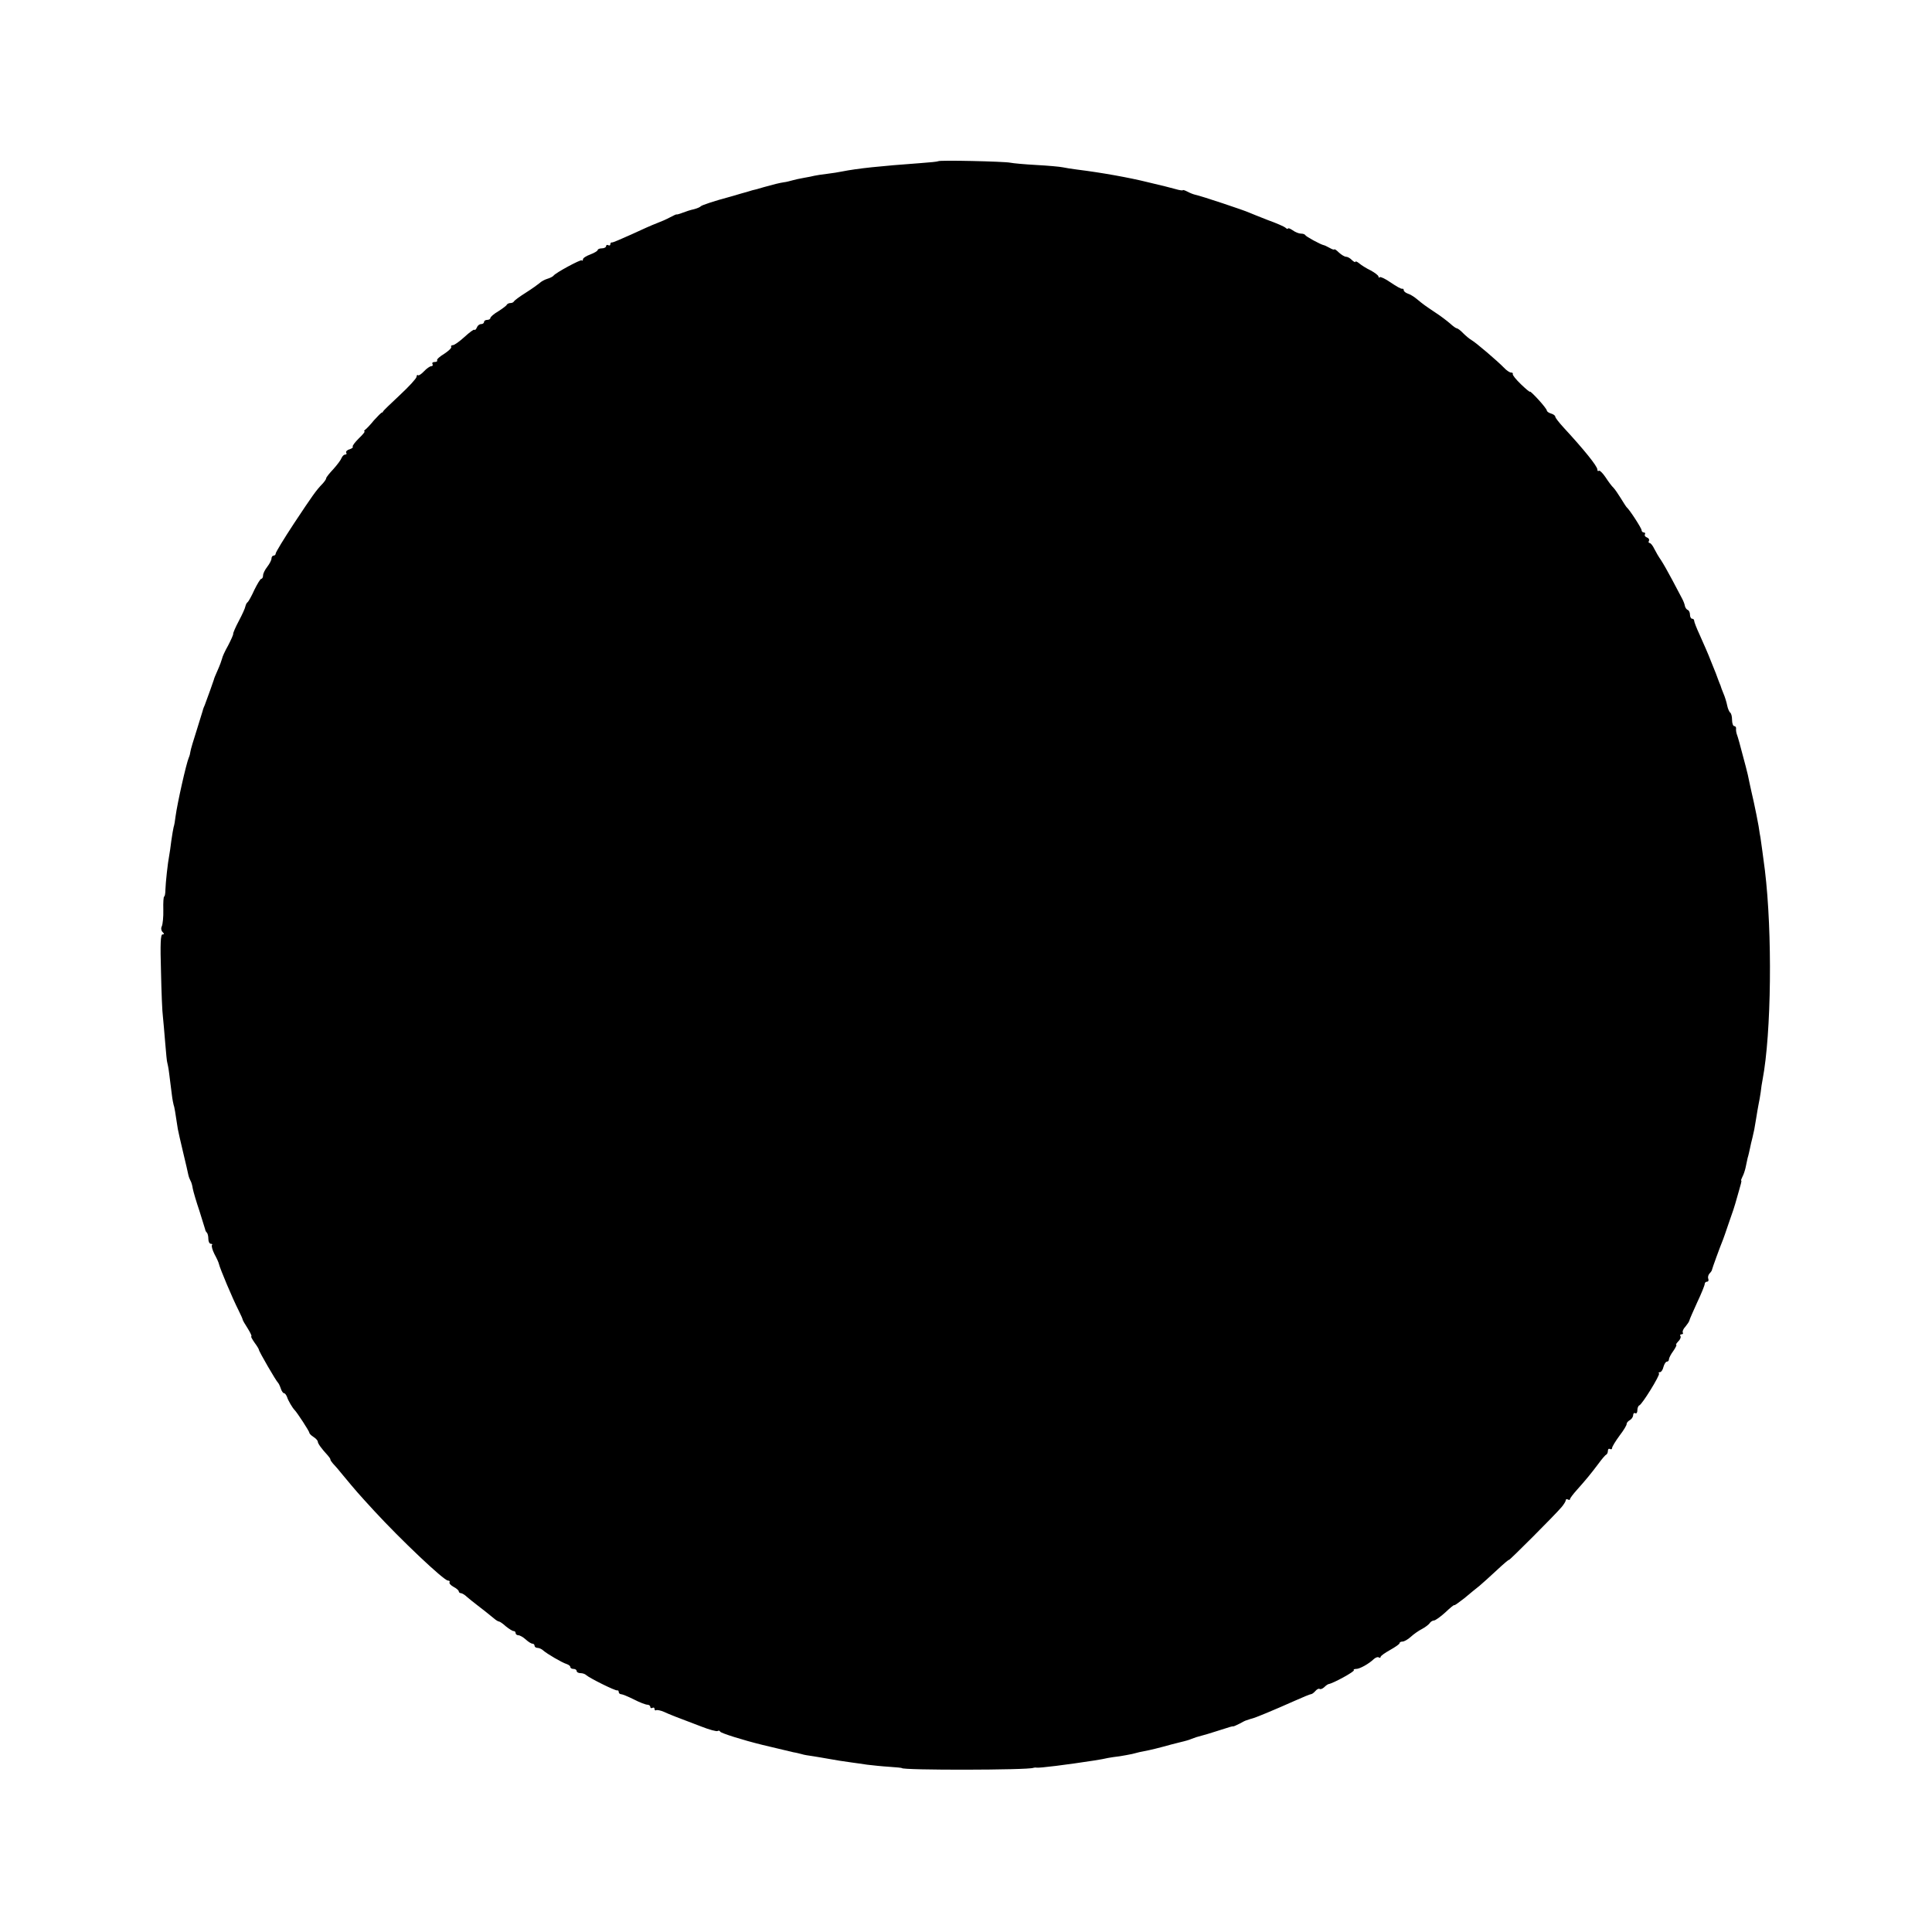
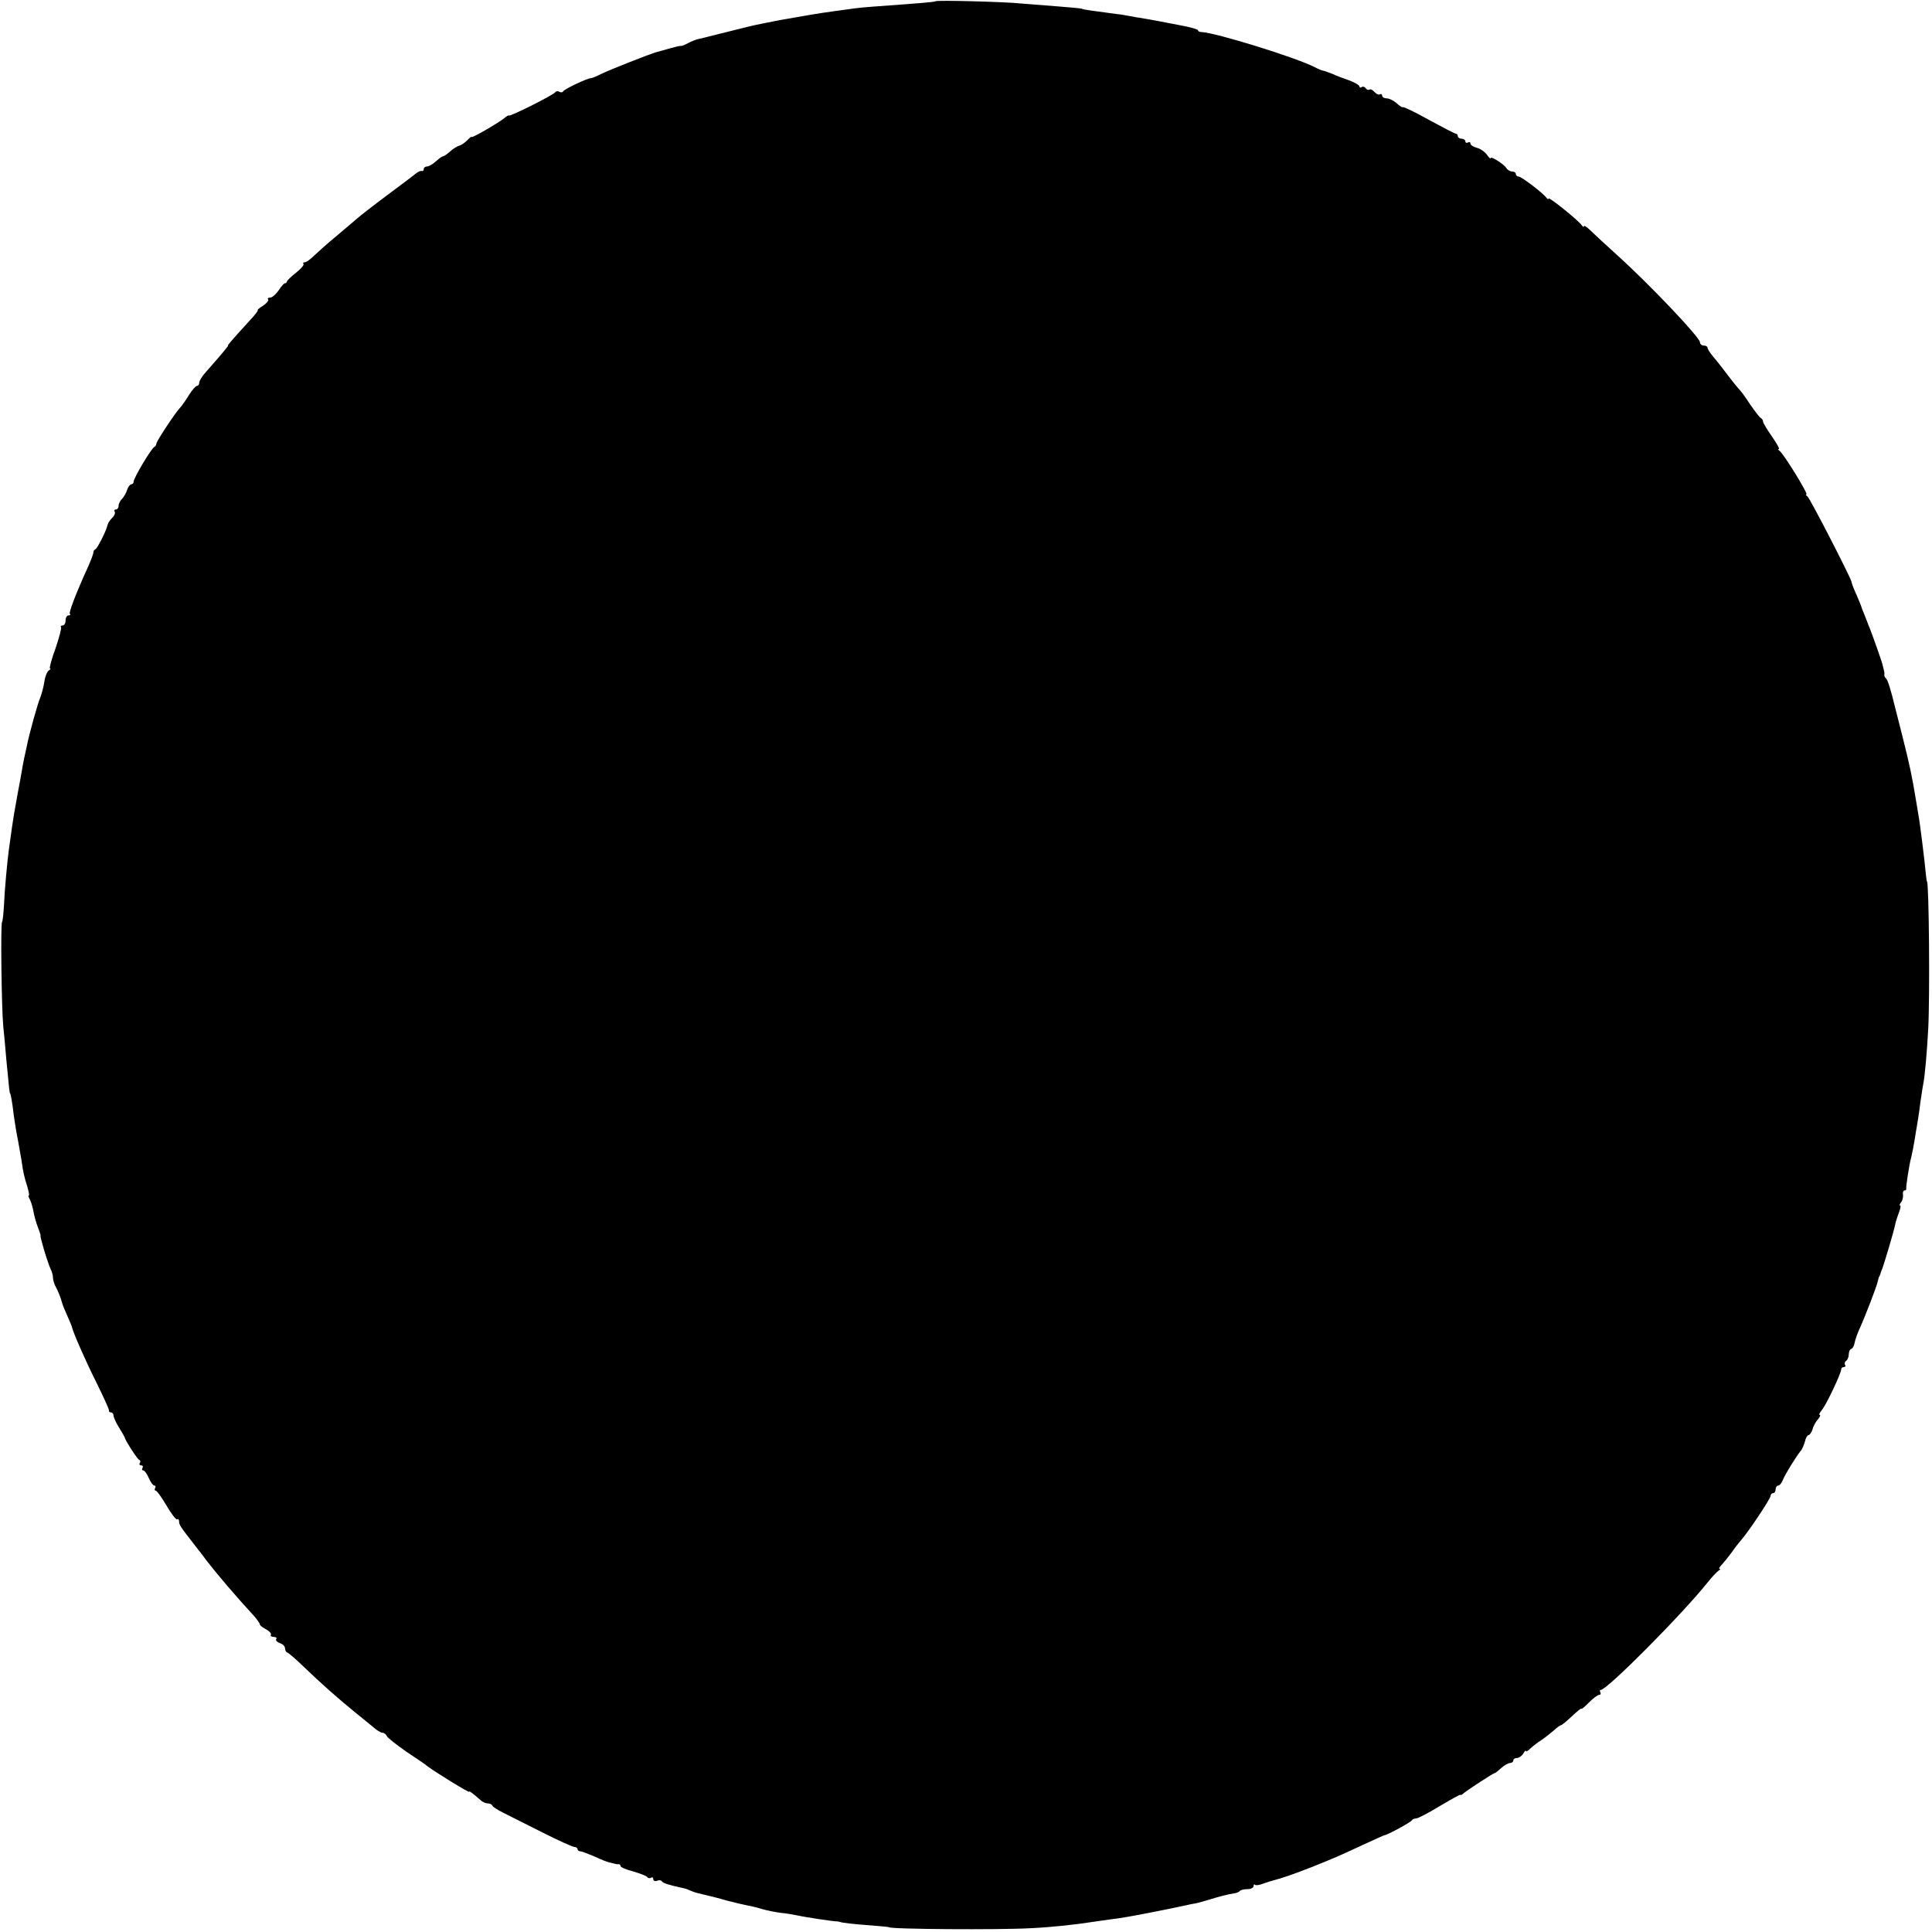
- <svg xmlns="http://www.w3.org/2000/svg" version="1.0" width="918pt" height="918pt" viewBox="0 0 918 918" preserveAspectRatio="xMidYMid meet">
-   <g transform="translate(0,918) scale(0.1,-0.1)" fill="#000000" stroke="none">
-     <path d="M4458 8414 c-2 -2 -40 -6 -84 -9 -192 -14 -298 -25 -374 -40 -14 -3 -45 -8 -70 -11 -25 -3 -52 -7 -60 -9 -8 -2 -31 -7 -50 -10 -19 -3 -44 -9 -55 -12 -11 -3 -29 -8 -40 -9 -25 -4 -40 -8 -95 -23 -25 -8 -49 -14 -55 -15 -5 -2 -30 -9 -55 -16 -25 -7 -49 -15 -55 -16 -68 -18 -131 -39 -135 -44 -3 -4 -17 -10 -32 -14 -15 -3 -40 -11 -55 -17 -15 -6 -28 -9 -28 -8 0 2 -13 -4 -30 -13 -16 -9 -46 -22 -65 -29 -19 -7 -73 -31 -120 -53 -47 -21 -88 -39 -92 -38 -5 1 -8 -3 -8 -9 0 -5 -4 -7 -10 -4 -5 3 -10 1 -10 -4 0 -6 -9 -11 -20 -11 -11 0 -20 -4 -20 -8 0 -4 -16 -14 -35 -21 -19 -7 -35 -17 -35 -23 0 -6 -3 -9 -6 -5 -5 5 -124 -59 -134 -73 -3 -4 -16 -11 -30 -15 -13 -4 -29 -13 -36 -20 -7 -6 -36 -27 -66 -46 -29 -18 -54 -37 -56 -41 -2 -5 -10 -8 -17 -8 -7 0 -15 -4 -17 -8 -1 -4 -20 -18 -40 -31 -21 -12 -38 -27 -38 -32 0 -5 -7 -9 -15 -9 -8 0 -15 -4 -15 -10 0 -5 -6 -10 -14 -10 -8 0 -17 -7 -20 -16 -4 -9 -9 -14 -12 -11 -3 3 -24 -13 -47 -34 -23 -21 -48 -39 -55 -39 -7 0 -11 -4 -8 -8 3 -5 -12 -19 -33 -33 -22 -13 -37 -27 -34 -31 2 -5 -3 -8 -12 -8 -9 0 -13 -4 -10 -10 3 -5 1 -10 -6 -10 -6 0 -22 -11 -34 -24 -13 -14 -26 -22 -29 -19 -3 4 -6 0 -7 -8 -1 -8 -37 -47 -80 -87 -43 -40 -79 -75 -79 -77 0 -3 -2 -5 -5 -5 -3 0 -20 -17 -38 -37 -17 -21 -36 -41 -42 -45 -5 -4 -7 -8 -3 -8 4 0 -8 -15 -27 -33 -19 -19 -32 -36 -29 -40 3 -3 -4 -8 -15 -12 -12 -3 -19 -11 -16 -16 4 -5 1 -9 -5 -9 -6 0 -13 -7 -17 -16 -3 -9 -21 -33 -39 -53 -19 -20 -34 -39 -34 -43 0 -5 -8 -16 -17 -26 -32 -33 -47 -55 -136 -189 -48 -73 -87 -137 -87 -143 0 -5 -4 -10 -10 -10 -5 0 -10 -6 -10 -14 0 -7 -9 -25 -20 -39 -11 -14 -20 -32 -20 -41 0 -9 -4 -16 -8 -16 -5 0 -19 -24 -33 -52 -13 -29 -28 -56 -32 -59 -5 -3 -9 -12 -11 -20 -1 -8 -15 -39 -31 -69 -16 -30 -28 -58 -27 -62 1 -3 -10 -28 -24 -55 -15 -26 -28 -55 -29 -63 -2 -8 -11 -33 -21 -55 -10 -22 -18 -42 -18 -45 -1 -5 -30 -85 -43 -120 -4 -8 -7 -17 -8 -20 0 -3 -14 -45 -29 -95 -16 -49 -30 -97 -31 -105 -1 -8 -4 -22 -8 -30 -12 -28 -54 -214 -63 -280 -2 -19 -6 -42 -9 -50 -2 -8 -7 -37 -11 -65 -3 -27 -8 -59 -10 -70 -7 -35 -17 -129 -18 -162 0 -18 -3 -33 -6 -33 -3 0 -5 -28 -4 -63 1 -34 -3 -69 -7 -78 -5 -9 -3 -21 3 -27 9 -9 9 -12 0 -12 -9 0 -11 -45 -7 -177 2 -98 6 -194 9 -213 2 -19 7 -75 11 -125 4 -49 8 -92 10 -95 1 -3 6 -26 9 -52 3 -27 9 -69 12 -95 3 -27 8 -50 9 -53 3 -5 9 -41 20 -115 2 -11 13 -60 25 -110 12 -49 23 -98 25 -108 2 -9 7 -22 10 -27 4 -6 9 -23 11 -38 3 -15 17 -63 32 -107 14 -44 26 -83 27 -87 0 -3 3 -10 7 -14 5 -4 8 -18 8 -31 0 -12 5 -23 12 -23 6 0 9 -3 5 -6 -3 -4 2 -23 12 -43 11 -20 20 -40 21 -46 6 -25 65 -165 93 -220 11 -22 20 -42 20 -45 0 -3 11 -22 24 -42 13 -21 21 -38 17 -38 -3 0 4 -13 15 -29 12 -16 21 -31 21 -34 0 -8 83 -151 91 -157 3 -3 9 -15 13 -27 4 -13 11 -23 16 -23 4 0 10 -8 14 -18 5 -17 26 -52 36 -62 12 -12 70 -101 70 -108 0 -4 9 -13 20 -20 11 -7 20 -17 20 -22 0 -9 19 -35 47 -65 7 -8 13 -16 13 -20 0 -4 6 -12 12 -19 7 -7 29 -32 48 -56 63 -76 70 -84 148 -169 126 -137 330 -330 350 -331 7 0 11 -4 8 -8 -3 -5 6 -15 19 -22 14 -7 25 -17 25 -22 0 -4 5 -8 10 -8 5 0 19 -8 29 -18 11 -9 31 -26 46 -37 29 -22 54 -42 82 -65 10 -9 21 -15 25 -15 3 0 18 -10 32 -23 15 -12 31 -22 36 -22 6 0 10 -4 10 -10 0 -5 6 -10 13 -10 7 0 23 -9 35 -20 12 -11 26 -20 32 -20 5 0 10 -4 10 -10 0 -5 6 -10 14 -10 8 0 21 -6 28 -13 17 -15 88 -57 111 -64 9 -3 17 -9 17 -14 0 -5 7 -9 15 -9 8 0 15 -4 15 -10 0 -5 8 -10 18 -10 10 0 22 -4 27 -9 15 -14 139 -76 148 -73 4 1 7 -2 7 -8 0 -5 5 -10 11 -10 6 0 33 -11 61 -25 27 -14 56 -25 64 -25 8 0 14 -5 14 -11 0 -5 5 -7 10 -4 6 3 10 1 10 -5 0 -6 4 -9 8 -6 4 2 21 -1 37 -8 30 -14 57 -24 178 -70 38 -15 72 -24 77 -21 4 3 10 2 12 -3 3 -7 107 -40 201 -63 62 -15 121 -29 147 -35 14 -2 32 -7 40 -9 8 -3 33 -7 55 -10 22 -4 51 -8 65 -11 32 -6 88 -15 120 -19 14 -2 45 -6 70 -10 25 -3 72 -8 105 -10 33 -2 60 -5 60 -6 0 -11 602 -10 625 1 3 1 9 2 15 1 11 -3 146 14 275 34 25 4 54 9 65 12 11 2 36 6 55 8 19 3 46 8 60 11 26 7 38 10 80 18 14 3 43 10 65 16 22 6 58 16 80 21 22 5 47 12 55 16 18 7 30 11 50 16 8 2 40 11 70 21 70 22 74 24 80 23 3 0 16 6 30 13 14 8 28 15 33 16 4 1 9 3 12 4 3 1 8 3 13 4 15 3 104 40 205 85 38 17 72 31 76 31 5 0 14 7 21 15 7 8 16 13 20 10 5 -3 14 1 22 8 7 7 16 14 21 15 23 4 125 60 120 66 -3 3 1 6 11 6 17 0 60 24 84 47 8 7 18 11 23 8 5 -4 9 -2 9 2 0 5 20 19 45 33 25 14 45 28 45 32 0 5 7 8 14 8 8 0 26 10 40 23 13 12 37 29 53 37 15 8 32 21 36 27 4 7 14 13 20 13 7 0 32 18 55 39 23 22 42 37 42 34 0 -3 21 12 48 33 26 22 58 48 72 59 13 11 50 44 82 74 32 30 58 52 58 49 0 -5 218 213 250 251 11 13 20 28 20 33 0 5 5 6 10 3 6 -3 10 -3 10 2 0 4 15 24 33 44 42 47 66 76 102 124 16 22 33 42 37 43 4 2 8 10 8 18 0 9 5 12 10 9 6 -3 10 -1 10 5 0 6 16 32 35 58 20 26 35 51 34 56 0 5 6 13 15 18 9 5 16 16 16 24 0 8 5 12 10 9 6 -3 10 3 10 14 0 10 4 21 9 23 14 5 100 145 94 152 -4 3 -2 6 4 6 6 0 14 11 17 25 4 14 11 25 16 25 6 0 10 5 10 11 0 6 9 24 21 40 11 16 17 29 14 29 -4 0 1 7 9 16 9 8 14 20 11 25 -4 5 -1 9 5 9 6 0 9 4 6 8 -3 5 2 18 12 28 9 11 18 24 19 29 1 6 18 44 37 86 20 42 36 82 36 88 0 6 5 11 11 11 6 0 9 6 6 14 -3 7 0 19 6 25 7 7 12 15 12 19 1 6 36 103 52 142 3 8 7 20 9 25 2 6 13 37 24 70 12 33 23 67 25 75 2 8 10 36 18 63 8 26 13 47 11 47 -3 0 0 8 5 18 6 11 12 30 15 43 3 13 7 34 10 47 4 12 8 32 11 45 2 12 8 36 12 52 9 39 8 33 17 88 4 27 10 59 12 70 3 12 7 38 10 57 2 19 6 46 9 60 42 221 47 698 11 995 -5 41 -20 149 -21 155 -1 3 -5 28 -9 55 -5 28 -15 79 -23 115 -8 36 -17 74 -19 85 -5 27 -13 61 -19 83 -30 114 -37 139 -42 152 -3 8 -5 21 -4 28 1 6 -3 12 -9 12 -5 0 -10 13 -10 29 0 17 -4 32 -9 35 -4 3 -11 18 -14 33 -3 16 -11 42 -18 58 -7 17 -13 33 -14 38 -2 4 -4 9 -5 12 -1 3 -3 8 -5 13 -2 7 -20 54 -32 82 -3 8 -7 17 -8 20 -5 14 -28 67 -50 116 -14 30 -25 59 -25 64 0 6 -4 10 -10 10 -5 0 -10 9 -10 19 0 11 -5 21 -11 23 -5 2 -11 10 -13 18 -1 8 -7 24 -13 35 -6 11 -27 51 -47 89 -20 38 -44 80 -54 95 -10 14 -24 38 -32 54 -7 15 -17 27 -22 27 -5 0 -6 5 -3 10 3 6 -1 13 -9 16 -9 3 -13 10 -10 15 3 5 0 9 -5 9 -6 0 -11 5 -11 11 0 9 -56 96 -71 109 -3 3 -15 22 -28 43 -13 21 -28 43 -35 50 -7 6 -24 29 -37 49 -14 21 -29 35 -32 31 -4 -3 -7 -1 -7 6 0 16 -64 95 -160 199 -22 24 -40 47 -40 52 0 5 -9 12 -20 15 -11 3 -20 10 -20 14 0 5 -18 28 -40 52 -22 24 -40 41 -40 38 0 -4 -19 12 -43 35 -23 22 -41 44 -39 49 2 4 -2 7 -9 7 -6 0 -21 10 -33 23 -30 31 -134 120 -154 131 -9 5 -27 20 -40 33 -12 13 -26 23 -30 23 -4 0 -18 10 -32 23 -14 12 -45 36 -70 52 -49 33 -54 36 -89 65 -13 11 -32 22 -42 25 -11 4 -19 11 -19 16 0 5 -3 8 -7 7 -5 -2 -29 12 -54 29 -26 18 -49 29 -53 26 -3 -4 -6 -2 -6 3 0 5 -17 18 -37 29 -21 10 -46 26 -55 34 -10 8 -18 11 -18 7 0 -4 -7 0 -16 8 -8 9 -21 16 -28 16 -7 0 -22 9 -34 20 -12 12 -22 18 -22 15 0 -3 -10 0 -22 7 -13 7 -25 13 -28 13 -15 3 -85 41 -88 48 -2 4 -11 7 -21 7 -9 0 -27 7 -39 16 -12 8 -22 12 -22 8 0 -3 -6 -2 -12 4 -7 6 -44 22 -83 36 -38 15 -79 31 -90 36 -21 10 -227 79 -257 85 -9 2 -26 9 -37 15 -12 6 -21 9 -21 6 0 -2 -16 0 -36 6 -40 11 -42 11 -129 32 -88 22 -222 46 -335 60 -25 3 -56 8 -70 11 -14 3 -70 8 -125 11 -55 3 -111 8 -125 11 -30 6 -337 13 -342 7z" />
+ <svg xmlns="http://www.w3.org/2000/svg" version="1.0" width="766pt" height="766pt" viewBox="0 0 766 766" preserveAspectRatio="xMidYMid meet">
+   <g transform="translate(0,766) scale(0.1,-0.1)" fill="#000000" stroke="none">
+     <path d="M3709 7655 c-4 -3 -49 -7 -244 -21 -27 -2 -61 -5 -75 -7 -14 -2 -50 -7 -80 -11 -30 -4 -77 -11 -105 -16 -27 -5 -63 -11 -80 -14 -16 -3 -41 -7 -55 -10 -14 -3 -36 -7 -50 -10 -22 -4 -57 -12 -195 -47 -22 -6 -48 -12 -57 -14 -9 -2 -27 -9 -40 -16 -13 -7 -25 -12 -28 -11 -3 1 -23 -4 -45 -10 -22 -6 -44 -13 -50 -14 -27 -7 -196 -74 -223 -88 -18 -9 -35 -16 -39 -16 -12 1 -108 -44 -111 -53 -2 -4 -8 -4 -14 -1 -6 4 -13 3 -17 -2 -7 -11 -179 -97 -183 -92 -2 2 -10 -3 -18 -10 -23 -19 -130 -81 -130 -75 0 3 -8 -3 -17 -13 -10 -10 -25 -20 -33 -22 -8 -2 -24 -12 -36 -23 -11 -10 -24 -19 -28 -19 -4 0 -16 -9 -28 -20 -12 -11 -28 -20 -35 -20 -7 0 -13 -5 -13 -10 0 -6 -3 -9 -8 -8 -4 2 -14 -3 -22 -9 -8 -7 -60 -46 -115 -87 -55 -41 -109 -83 -120 -93 -11 -10 -47 -40 -80 -68 -33 -27 -72 -62 -88 -77 -15 -15 -32 -28 -39 -28 -6 0 -8 -3 -5 -6 4 -4 -9 -19 -29 -35 -19 -15 -36 -31 -37 -36 -1 -4 -4 -7 -7 -6 -3 1 -15 -12 -25 -28 -11 -16 -26 -29 -34 -29 -8 0 -11 -3 -8 -7 4 -3 -5 -15 -20 -25 -16 -10 -25 -18 -21 -18 3 0 -11 -19 -33 -42 -72 -79 -88 -98 -85 -98 3 0 -23 -32 -86 -103 -16 -17 -28 -37 -28 -44 0 -7 -4 -13 -9 -13 -5 0 -19 -16 -31 -35 -12 -20 -27 -41 -33 -48 -21 -21 -97 -137 -97 -146 0 -5 -4 -11 -8 -13 -11 -4 -82 -123 -82 -137 0 -6 -4 -11 -9 -11 -5 0 -13 -10 -17 -22 -3 -12 -13 -28 -20 -36 -8 -7 -14 -20 -14 -28 0 -8 -5 -14 -11 -14 -5 0 -8 -4 -4 -9 3 -5 -2 -17 -11 -25 -9 -9 -17 -22 -18 -29 -4 -20 -40 -92 -48 -95 -5 -2 -8 -8 -8 -13 0 -6 -9 -29 -19 -52 -51 -112 -79 -186 -74 -191 4 -3 1 -6 -5 -6 -7 0 -12 -9 -12 -20 0 -11 -5 -20 -12 -20 -6 0 -9 -3 -6 -6 3 -3 -7 -41 -22 -85 -16 -43 -25 -79 -22 -79 4 0 2 -4 -4 -8 -7 -4 -15 -23 -18 -44 -3 -20 -10 -47 -15 -60 -11 -24 -47 -154 -55 -198 -3 -14 -8 -36 -11 -50 -3 -14 -7 -38 -10 -55 -3 -16 -7 -41 -10 -55 -3 -14 -7 -38 -10 -55 -3 -16 -7 -39 -9 -50 -3 -17 -12 -77 -21 -145 -6 -43 -17 -162 -19 -216 -2 -34 -5 -65 -8 -70 -6 -10 -2 -341 5 -414 3 -25 8 -83 12 -130 11 -116 13 -135 15 -135 2 0 9 -36 15 -90 4 -27 11 -72 17 -100 5 -27 11 -63 14 -80 5 -38 10 -62 23 -102 5 -18 8 -33 5 -33 -3 0 0 -8 5 -17 5 -10 11 -31 14 -48 3 -16 10 -43 17 -60 6 -16 11 -31 11 -32 -1 -2 0 -5 0 -8 1 -3 2 -8 3 -12 11 -44 30 -101 37 -115 5 -10 9 -25 9 -33 0 -8 4 -23 9 -33 10 -17 22 -48 27 -67 1 -5 10 -28 20 -50 10 -22 18 -42 19 -45 2 -17 56 -140 99 -225 27 -55 49 -103 48 -107 -1 -5 3 -8 8 -8 6 0 10 -6 10 -12 0 -7 10 -29 22 -48 12 -19 22 -37 23 -40 1 -10 49 -85 57 -88 5 -2 6 -8 2 -13 -3 -5 0 -9 6 -9 6 0 8 -4 5 -10 -3 -5 -2 -10 3 -10 5 0 15 -14 22 -30 7 -17 17 -30 22 -30 5 0 6 -4 3 -10 -3 -5 -2 -10 2 -10 5 0 24 -27 43 -59 19 -33 38 -57 42 -55 5 3 8 -1 8 -8 0 -14 5 -21 65 -98 17 -21 37 -48 46 -60 36 -47 115 -140 187 -218 12 -14 22 -28 22 -32 0 -4 11 -13 25 -20 13 -7 22 -17 19 -22 -3 -4 2 -8 11 -8 9 0 14 -4 10 -9 -3 -5 4 -12 15 -16 11 -3 20 -12 20 -20 0 -7 4 -15 9 -17 5 -1 36 -28 68 -59 62 -60 133 -123 202 -179 24 -19 55 -45 70 -57 14 -13 31 -23 37 -23 7 0 14 -6 17 -12 2 -7 38 -35 78 -63 41 -27 79 -53 84 -58 29 -22 165 -106 165 -101 0 5 13 -5 45 -33 7 -7 20 -13 28 -13 9 0 17 -4 19 -9 2 -5 21 -17 43 -28 22 -11 92 -46 155 -78 63 -32 121 -58 128 -58 6 0 12 -4 12 -9 0 -4 5 -8 11 -8 5 0 31 -10 57 -21 25 -12 53 -23 62 -24 8 -2 17 -4 20 -5 3 -1 8 -2 13 -1 4 0 7 -3 7 -7 0 -5 23 -15 51 -22 27 -8 53 -18 55 -22 3 -5 10 -6 15 -3 5 4 9 1 9 -5 0 -7 7 -10 15 -7 8 4 17 2 19 -2 5 -7 21 -13 84 -27 8 -1 21 -6 30 -10 18 -8 24 -9 62 -18 14 -3 50 -12 80 -21 30 -8 69 -17 85 -20 17 -3 44 -10 60 -15 17 -5 48 -11 70 -14 22 -2 51 -7 65 -10 36 -8 151 -25 159 -24 3 0 8 -1 11 -2 10 -4 57 -9 125 -14 39 -3 70 -6 70 -7 0 -8 436 -11 560 -4 85 4 178 14 254 26 36 5 82 12 101 14 30 4 181 33 258 50 12 3 32 7 45 9 12 3 38 10 57 16 32 10 66 19 97 24 7 1 16 5 19 9 4 4 18 7 31 7 12 0 23 5 23 12 0 6 3 9 6 5 3 -3 18 -1 33 5 14 5 33 11 41 13 32 8 78 24 155 54 91 37 92 37 200 87 44 20 82 38 85 38 14 2 105 52 108 59 2 4 9 7 16 7 7 0 50 22 94 49 45 27 82 47 82 45 0 -3 6 0 13 6 18 15 118 80 123 80 3 0 14 9 26 20 12 11 28 20 35 20 7 0 13 5 13 10 0 6 7 10 15 10 7 0 19 8 24 17 6 10 11 15 11 11 0 -5 8 0 18 10 10 9 29 24 42 32 12 8 34 25 48 37 14 13 28 23 31 23 3 0 23 16 44 36 20 19 37 33 37 29 0 -3 13 8 30 25 16 16 34 30 40 30 6 0 8 5 5 10 -3 6 -2 10 2 10 25 0 325 302 425 428 16 20 35 40 41 44 7 4 9 8 5 8 -5 0 0 8 10 18 9 10 26 31 37 46 11 16 27 37 35 46 28 30 120 168 120 179 0 6 5 11 10 11 6 0 10 7 10 15 0 8 5 15 10 15 6 0 14 10 19 23 9 22 50 89 70 114 6 6 13 23 17 37 3 14 10 26 14 26 5 0 12 10 16 22 3 13 13 31 22 41 8 9 11 17 7 17 -4 0 -1 8 7 18 17 18 78 147 78 163 0 5 5 9 11 9 5 0 8 4 4 9 -3 5 -1 12 5 16 5 3 10 15 10 25 0 10 4 20 10 22 5 1 11 12 13 23 2 11 10 36 19 55 22 48 70 172 73 190 2 8 4 16 5 18 2 1 3 5 5 10 1 4 4 14 8 22 8 22 47 152 51 175 2 11 9 32 15 48 6 15 8 27 5 27 -4 0 -2 6 3 13 6 6 9 20 8 30 -2 9 1 17 6 17 5 0 8 3 7 8 -2 6 12 95 18 117 5 19 13 60 19 100 4 22 8 49 10 60 2 11 6 40 9 65 4 25 8 56 11 70 7 34 15 129 20 220 7 129 3 585 -5 585 -1 0 -3 16 -5 35 -3 38 -24 207 -29 230 -1 8 -6 35 -10 60 -15 92 -25 139 -53 250 -13 52 -26 102 -28 110 -19 79 -31 116 -38 121 -4 3 -7 10 -6 15 1 5 0 11 -1 14 -1 3 -3 12 -5 20 -2 13 -35 105 -52 150 -4 8 -7 17 -8 20 -1 3 -7 18 -13 33 -7 16 -12 30 -12 31 0 2 -9 23 -19 47 -11 24 -20 47 -20 52 -2 15 -165 332 -175 339 -6 4 -8 8 -4 8 9 0 -91 162 -106 172 -6 4 -8 8 -3 8 4 0 -9 22 -28 50 -19 27 -35 54 -35 59 0 5 -4 11 -8 13 -5 2 -23 26 -42 53 -18 28 -36 52 -39 55 -3 3 -22 25 -41 50 -41 53 -44 58 -70 89 -11 13 -20 28 -20 33 0 4 -7 8 -15 8 -8 0 -15 6 -15 13 0 19 -198 228 -330 347 -45 41 -93 85 -106 98 -13 13 -24 19 -24 15 0 -4 -4 -3 -8 3 -12 19 -132 115 -132 107 0 -4 -4 -3 -8 2 -13 19 -100 85 -111 85 -6 0 -11 5 -11 10 0 6 -7 10 -15 10 -7 0 -18 6 -22 13 -10 16 -63 50 -63 40 0 -4 -7 2 -15 14 -8 11 -26 24 -40 27 -14 4 -25 11 -25 17 0 6 -4 7 -10 4 -5 -3 -10 -1 -10 4 0 6 -7 11 -15 11 -8 0 -15 5 -15 10 0 6 -4 10 -8 10 -4 0 -52 25 -107 55 -54 30 -101 53 -103 50 -2 -2 -13 5 -25 16 -11 10 -29 19 -39 19 -10 0 -18 5 -18 11 0 5 -4 8 -9 5 -5 -3 -14 1 -21 9 -7 8 -16 13 -20 10 -5 -3 -11 -1 -15 5 -4 6 -11 8 -16 5 -5 -4 -9 -2 -9 2 0 5 -17 15 -37 23 -21 7 -53 19 -70 27 -18 7 -35 13 -38 13 -3 0 -18 6 -33 14 -74 38 -393 137 -449 139 -7 0 -13 3 -13 7 0 4 -33 13 -72 20 -40 8 -75 14 -78 15 -3 1 -27 5 -55 10 -27 4 -59 10 -70 12 -11 2 -31 6 -45 7 -90 12 -136 18 -140 21 -3 2 -48 6 -100 10 -52 4 -115 9 -140 11 -65 7 -337 14 -341 9z" />
  </g>
</svg>
